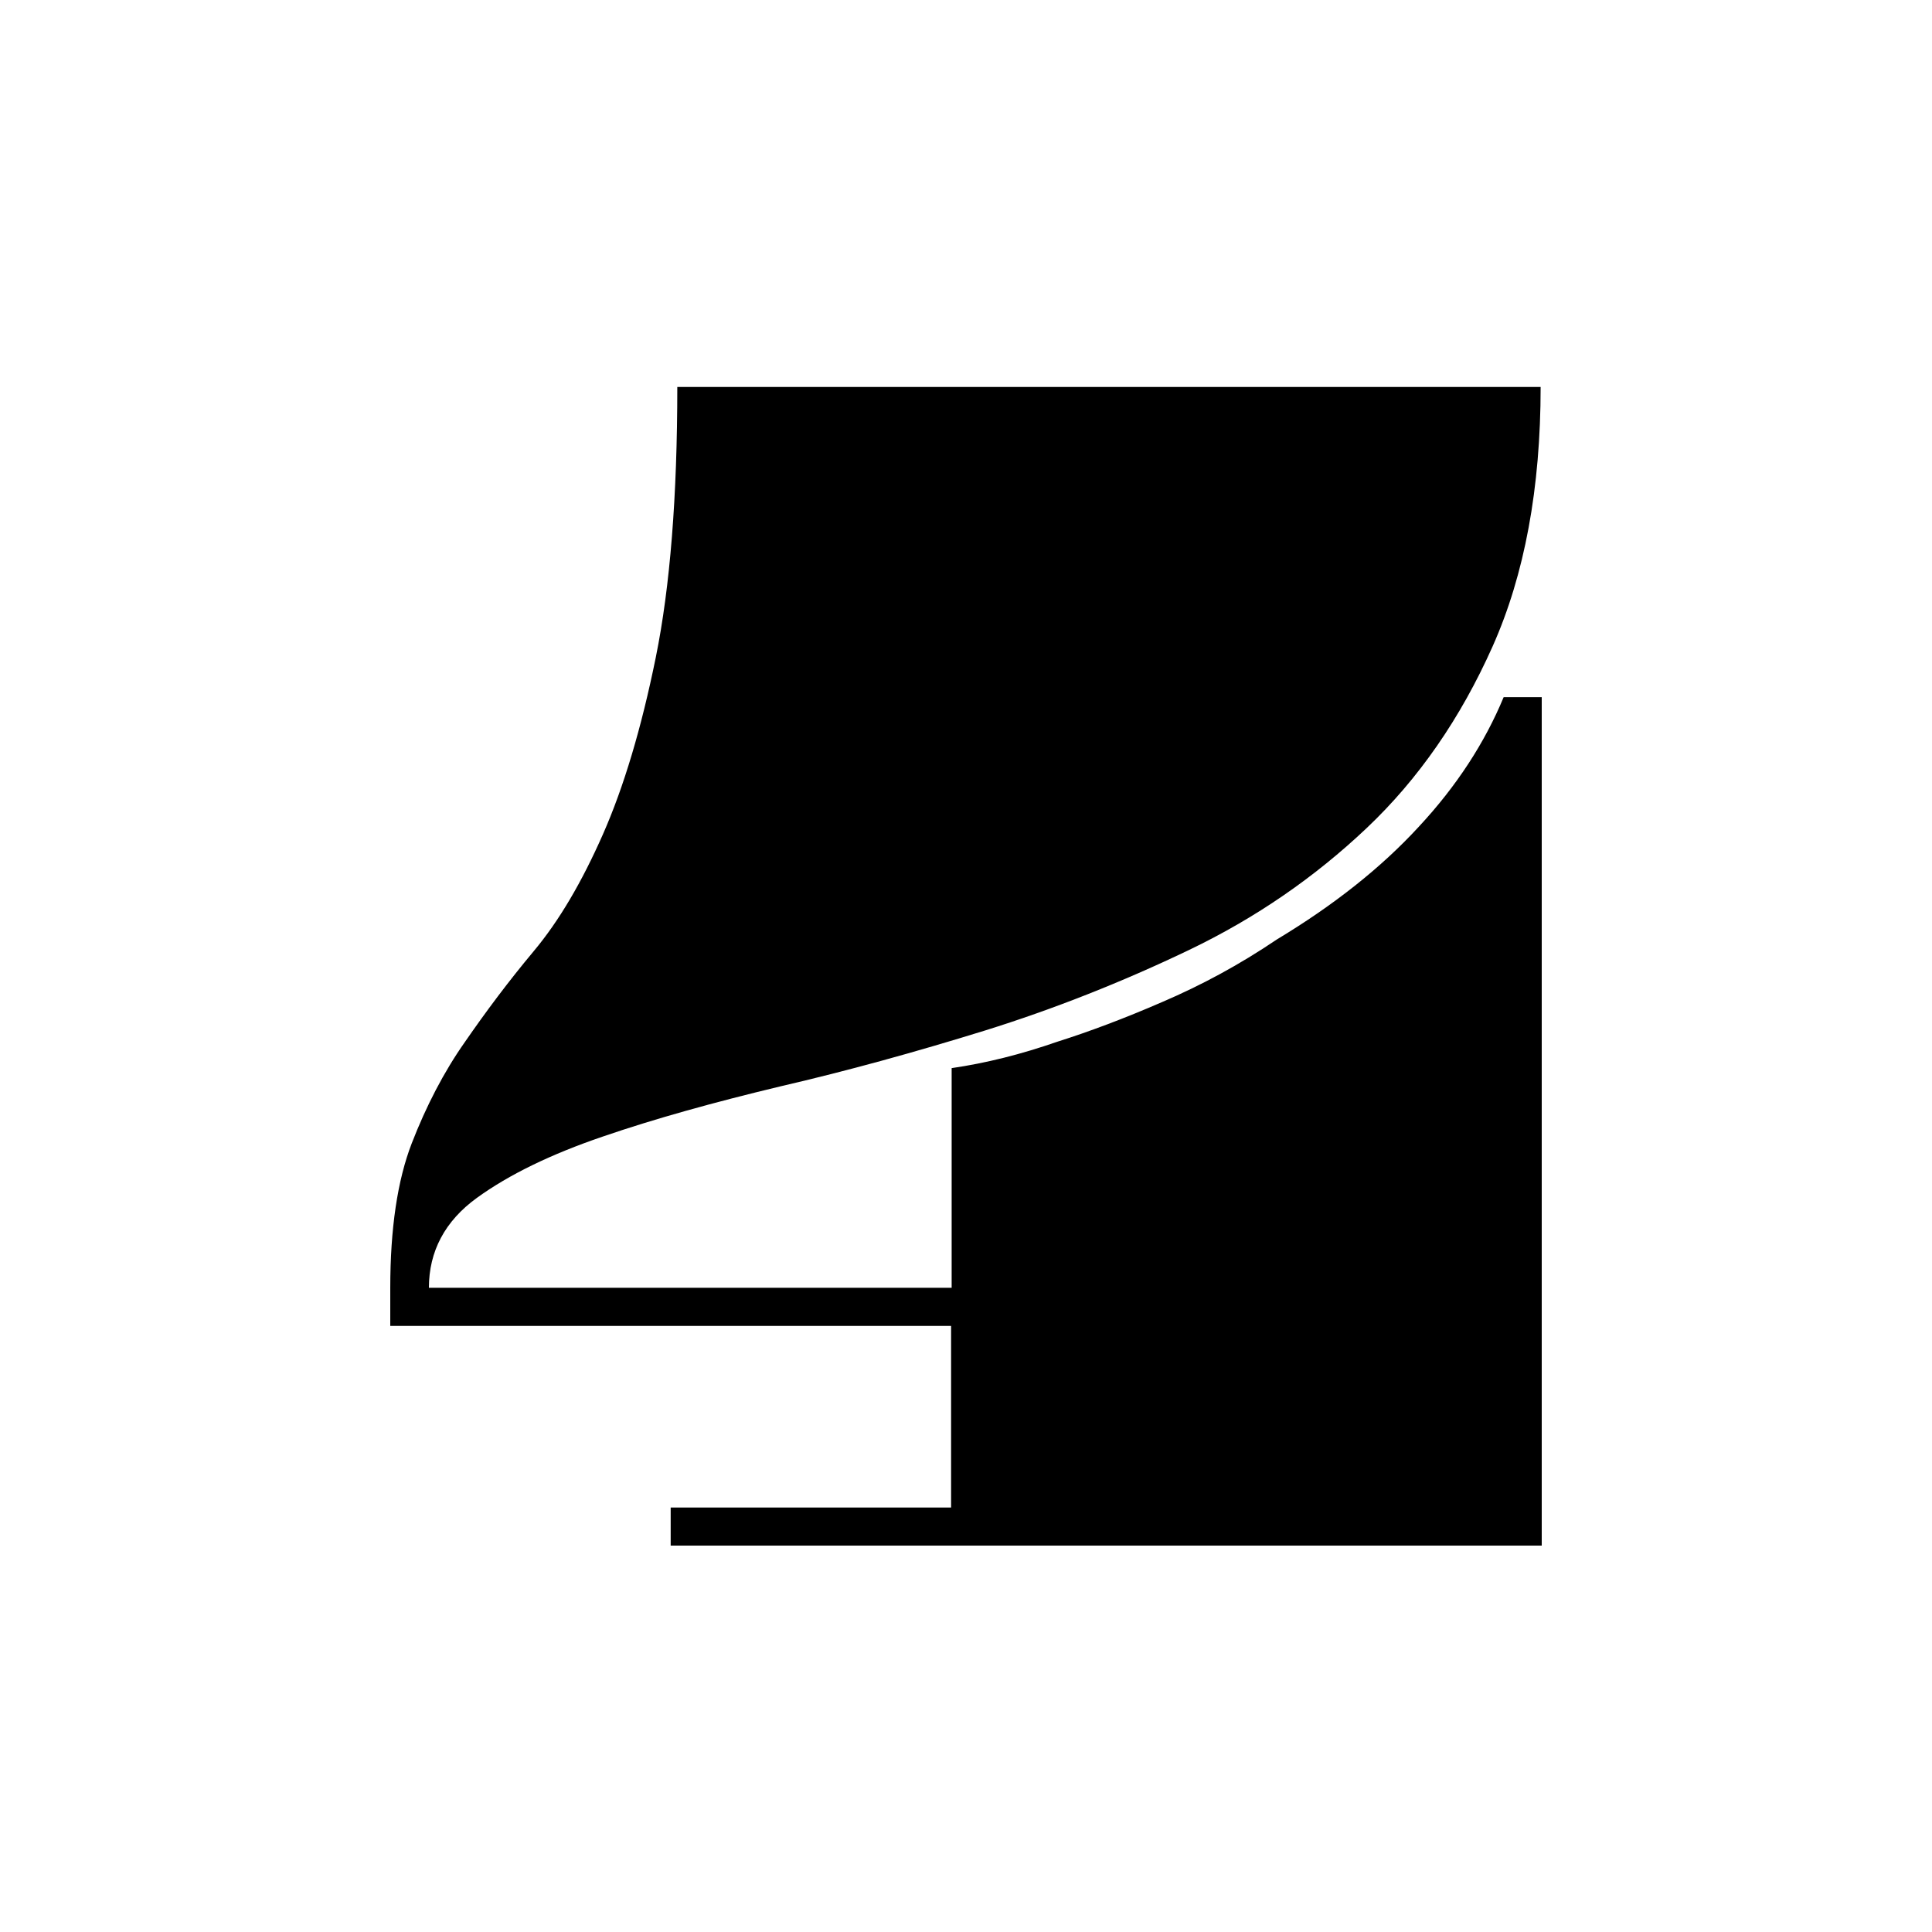
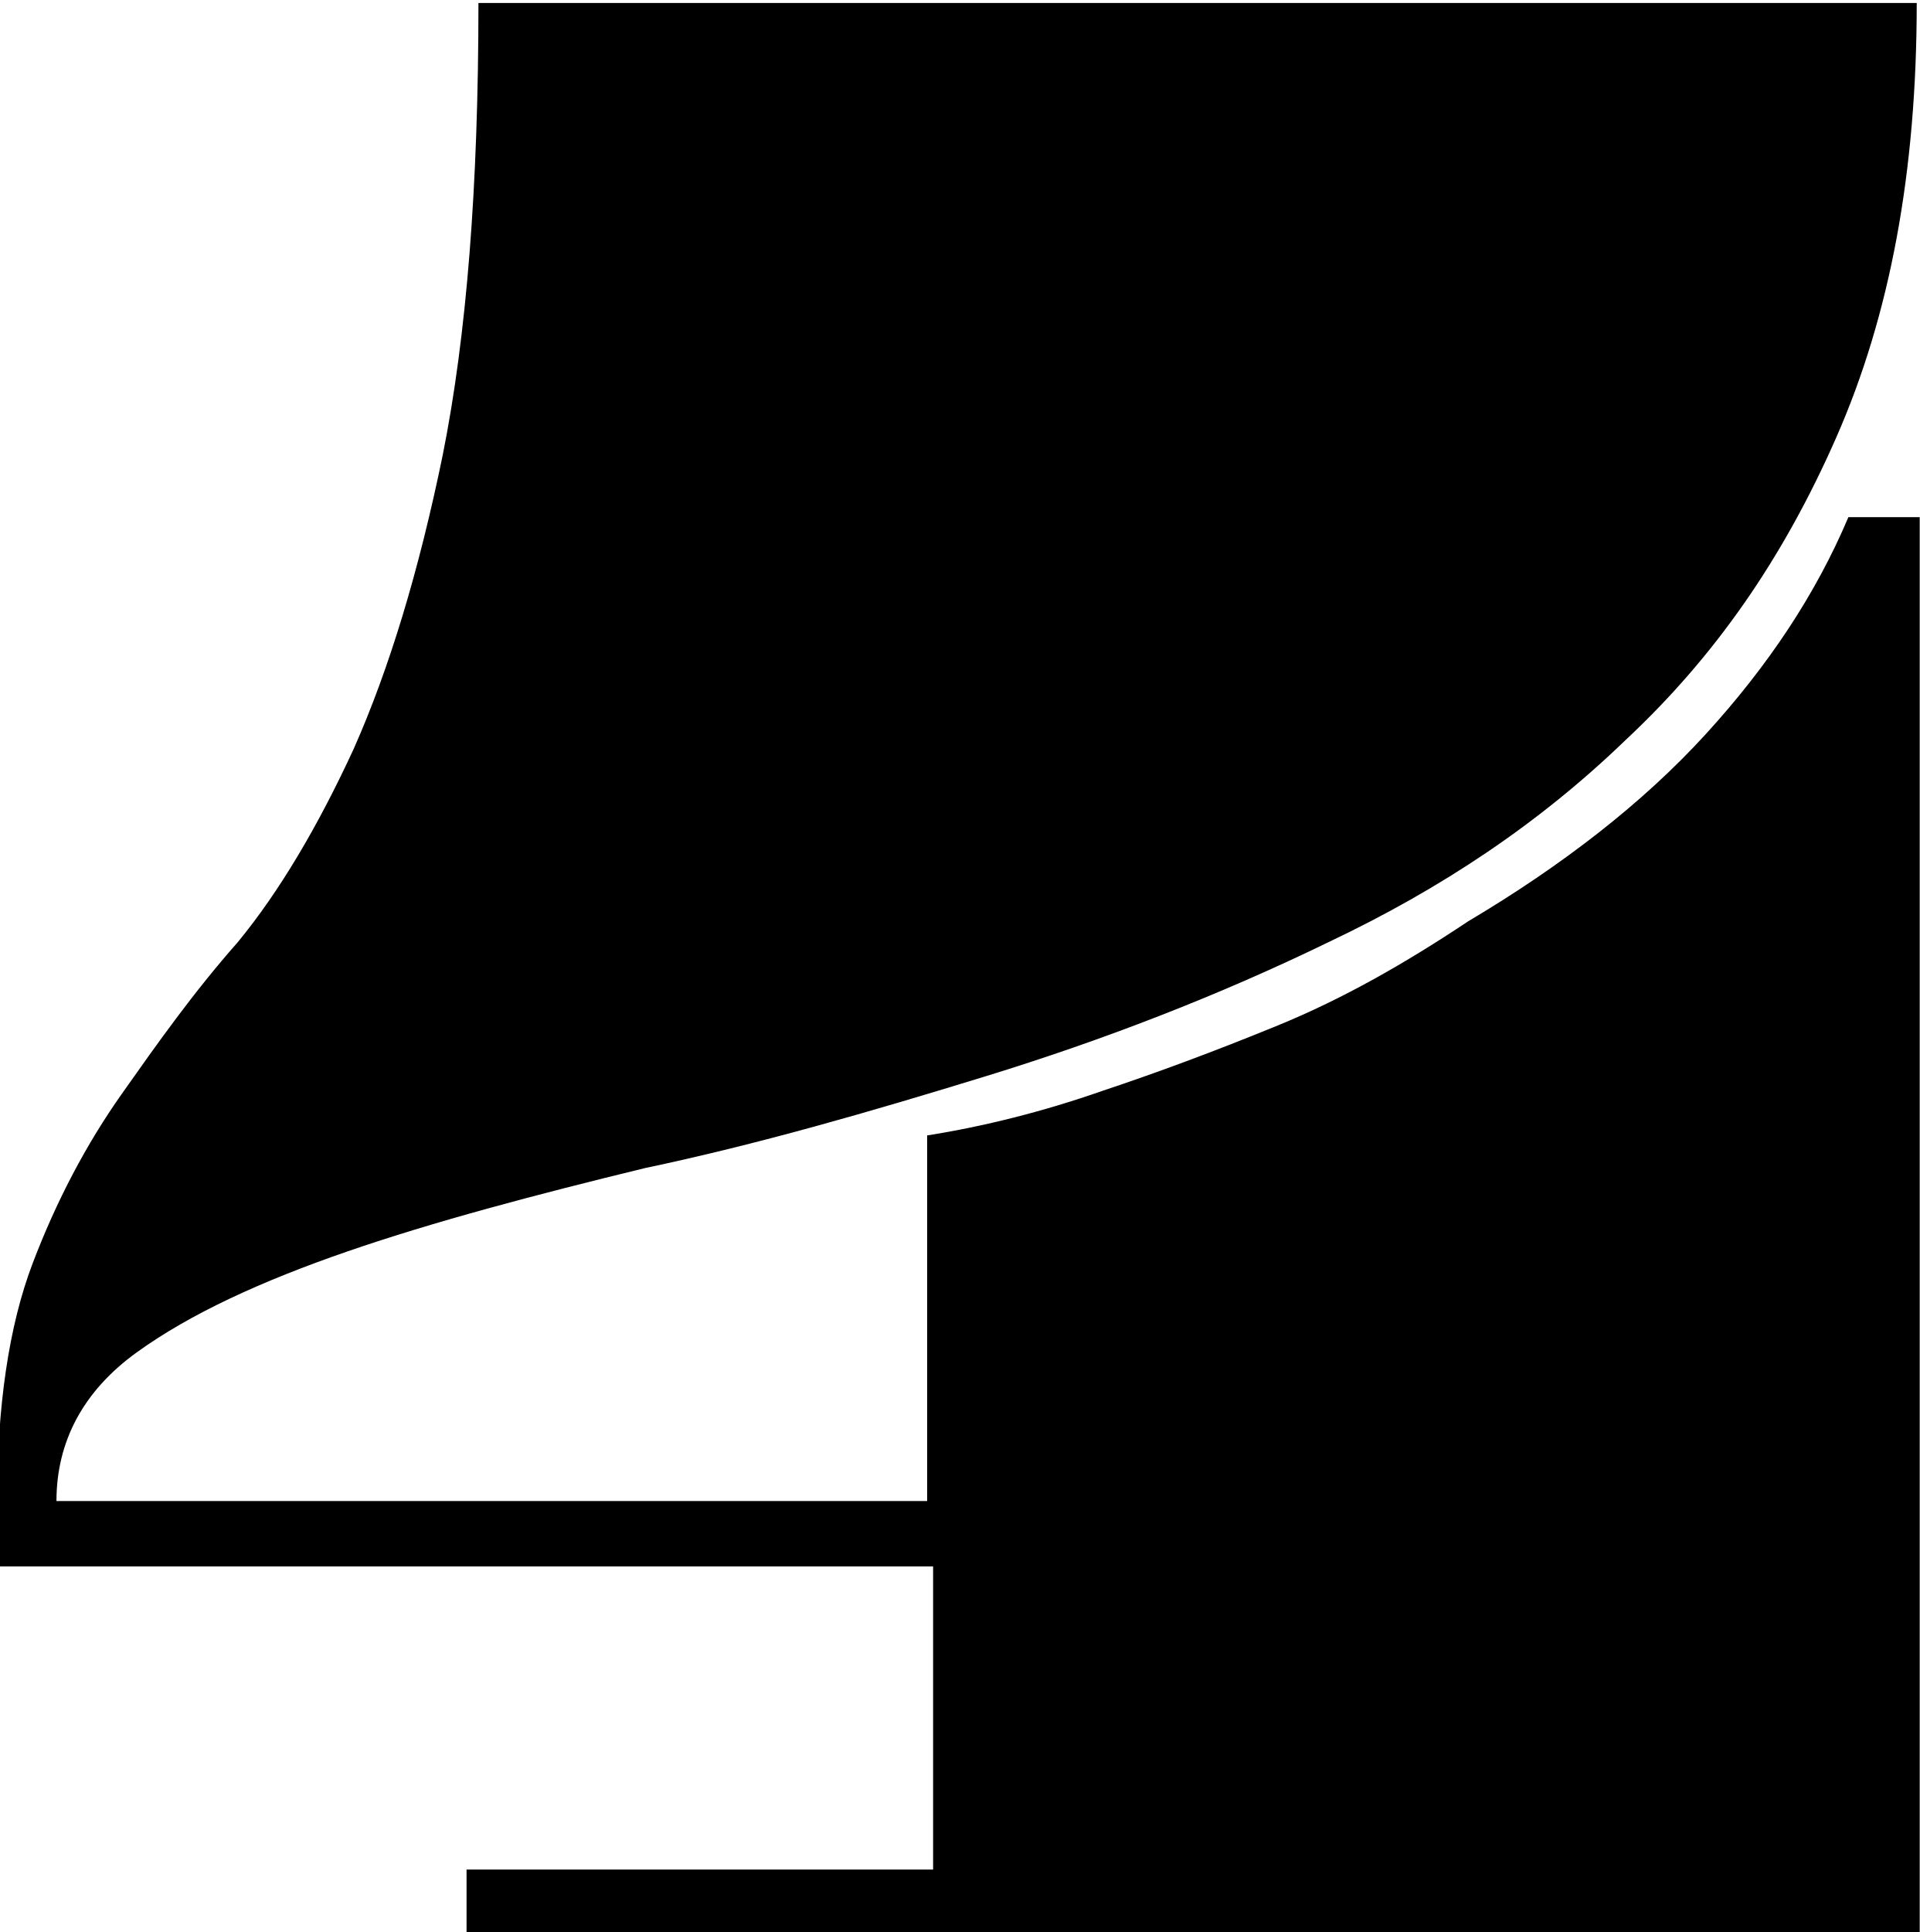
- <svg xmlns="http://www.w3.org/2000/svg" id="Layer_1" viewBox="-70 132 350 350">
+ <svg xmlns="http://www.w3.org/2000/svg" id="Layer_1" viewBox="-278.7 134 64.6 65">
  <g id="XMLID_18_">
-     <path id="XMLID_19_" d="M209.3 258.3V412H51.5v-6.9h50.8v-32.9H.7v-6.9c0-10.7 1.3-19.5 3.9-26.2 2.6-6.7 5.8-12.9 9.6-18.3 3.8-5.5 7.9-11 12.5-16.5s8.7-12.5 12.5-21.1 7-19.3 9.6-32.1c2.6-12.8 3.9-29.2 3.9-49h156.4c0 18.3-2.9 34-8.7 47-5.8 13-13.4 24-22.8 32.9s-20.1 16.3-32.2 22.1-24.5 10.7-37 14.6c-12.6 3.9-24.9 7.3-37 10.1-12.1 2.9-22.9 5.9-32.2 9.1-9.4 3.2-17 6.9-22.8 11.1s-8.7 9.7-8.7 16.3h94.7v-39.8c6.2-.9 12.6-2.5 19.2-4.8 5.7-1.8 12.1-4.2 19-7.2 7-3 13.9-6.7 20.7-11.3 10.3-6.2 18.9-13 25.7-20.4 6.9-7.4 12-15.3 15.4-23.5h6.9z" class="st0" />
+     <path id="XMLID_19_" d="M-214.1 151.4V199H-263v-2.1h15.7v-10.2h-31.5v-2.1c0-3.3.4-6 1.2-8.1.8-2.1 1.8-4 3-5.7 1.2-1.7 2.4-3.4 3.9-5.1 1.4-1.7 2.7-3.9 3.9-6.5 1.2-2.7 2.2-6 3-9.9.8-4 1.2-9 1.2-15.2h48.4c0 5.7-.9 10.5-2.7 14.6s-4.1 7.4-7.1 10.2c-2.9 2.8-6.2 5-10 6.8-3.7 1.8-7.6 3.3-11.5 4.5-3.9 1.2-7.7 2.3-11.5 3.1-3.7.9-7.1 1.8-10 2.8-2.9 1-5.3 2.1-7.1 3.4-1.8 1.3-2.7 3-2.7 5h29.3v-12.3c1.9-.3 3.9-.8 5.9-1.5 1.8-.6 3.7-1.3 5.9-2.2 2.2-.9 4.3-2.1 6.4-3.5 3.2-1.9 5.9-4 8-6.3 2.1-2.3 3.7-4.7 4.8-7.3h2.4z" class="st0" />
  </g>
</svg>
